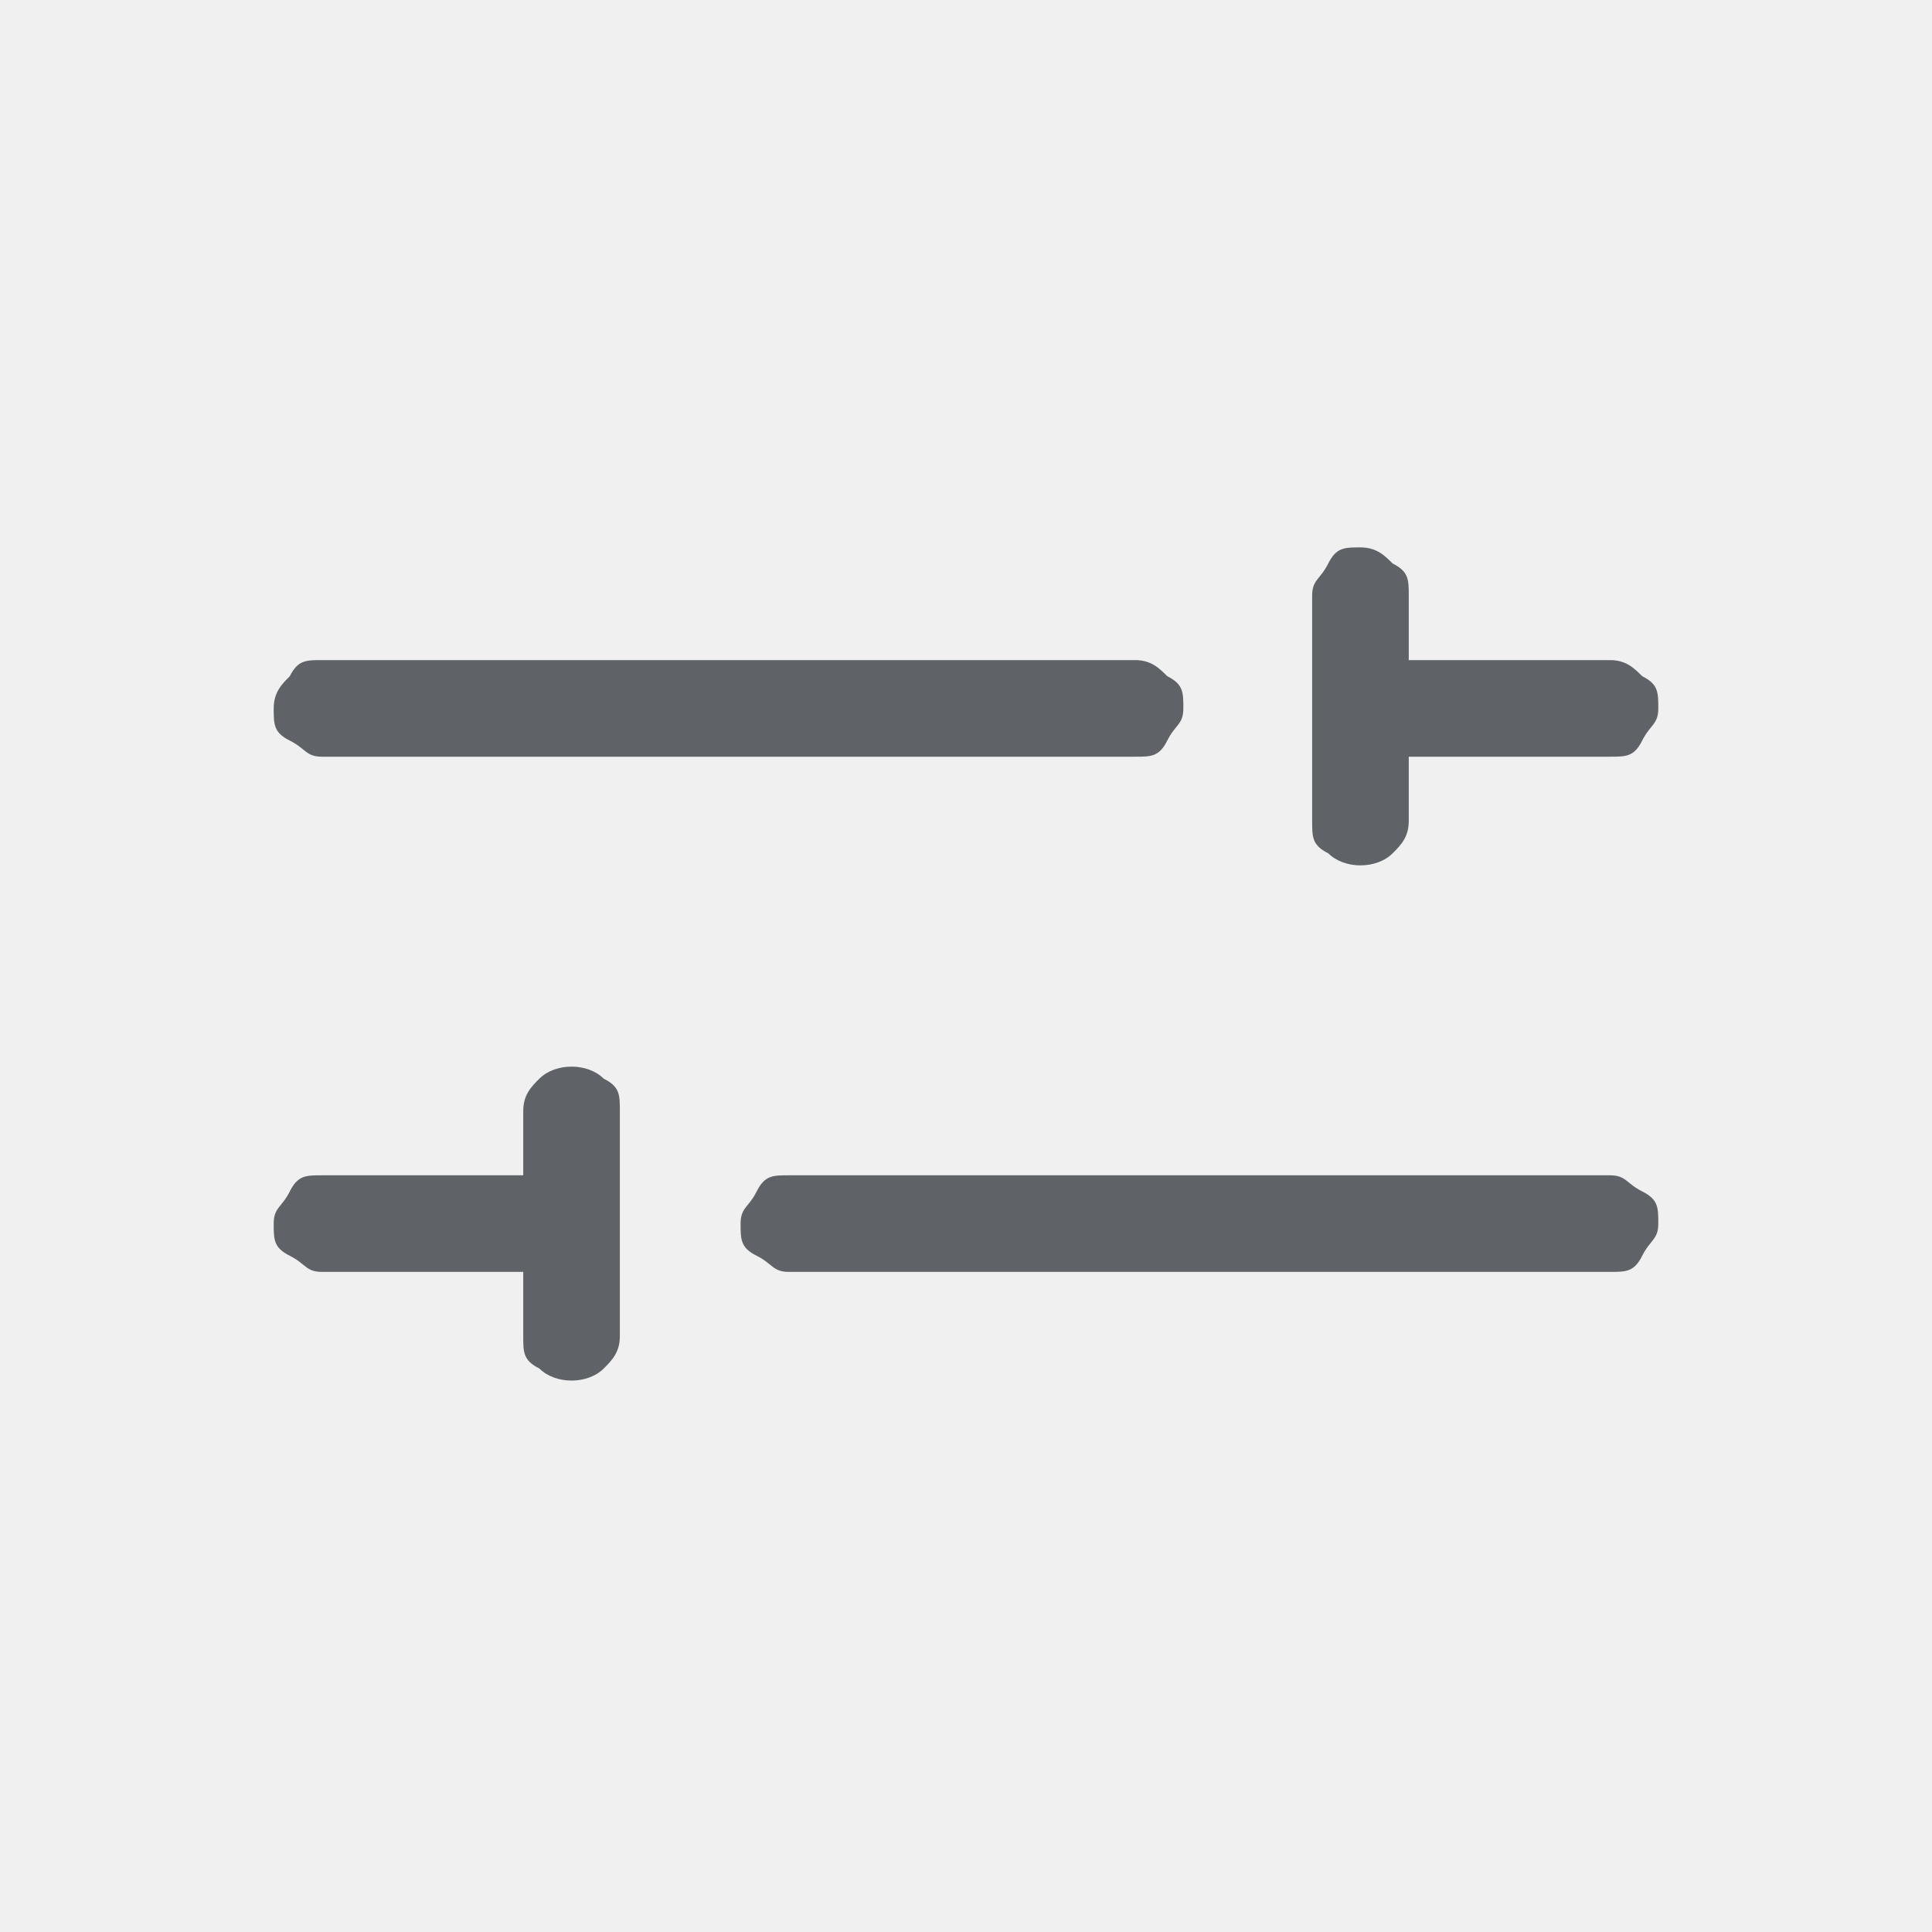
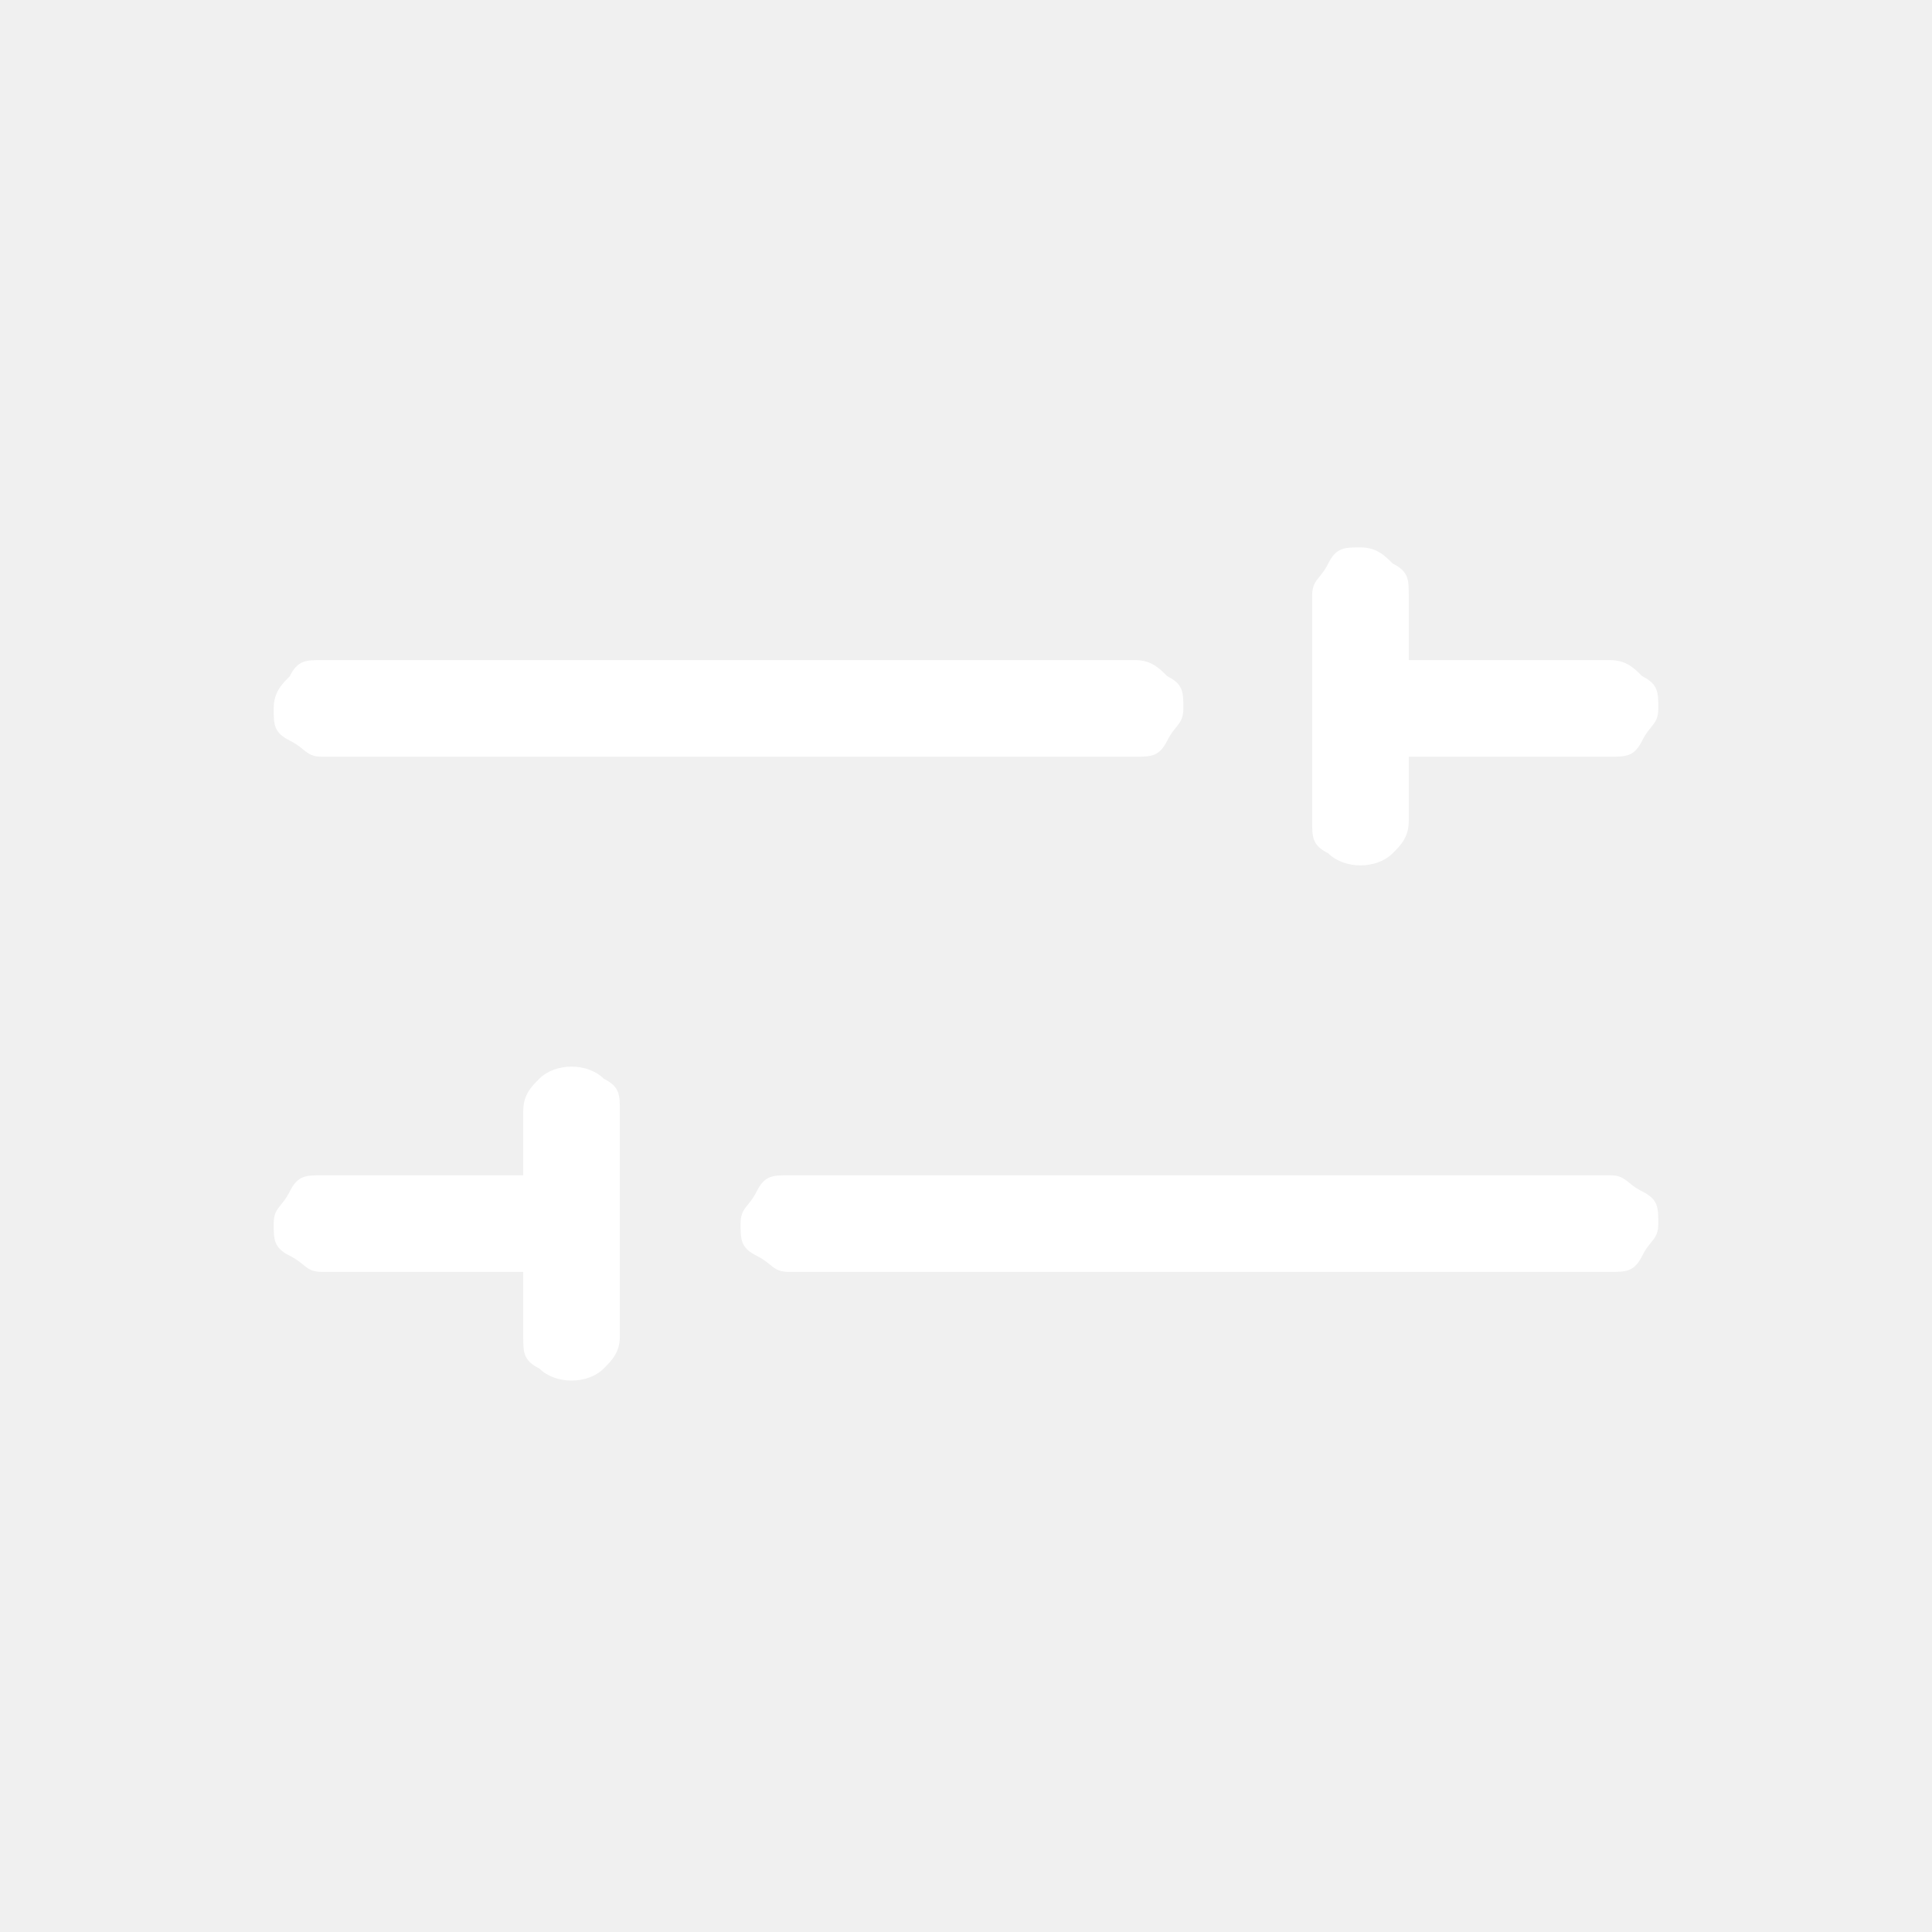
<svg xmlns="http://www.w3.org/2000/svg" version="1.1" viewBox="0 0 24 24">
  <defs>
    <style>
      .cls-1 {
-         fill: #5f6368;
+         fill: white;
      }
    </style>
  </defs>
  <g>
    <g id="Calque_1">
      <g>
        <path class="cls-1" d="M20,14.6h-10.2c-.2,0-.3,0-.4.2s-.2.2-.2.4,0,.3.2.4.2.2.4.2h10.2c.2,0,.3,0,.4-.2s.2-.2.2-.4,0-.3-.2-.4-.2-.2-.4-.2Z" />
        <path class="cls-1" d="M7.5,17c.1-.1.2-.2.2-.4v-2.8c0-.2,0-.3-.2-.4-.2-.2-.6-.2-.8,0-.1.1-.2.2-.2.4v.8h-2.5c-.2,0-.3,0-.4.2s-.2.2-.2.4,0,.3.2.4.2.2.4.2h2.5v.8c0,.2,0,.3.2.4.2.2.6.2.8,0Z" />
      </g>
      <g>
        <path class="cls-1" d="M20,8.2h-2.5v-.8c0-.2,0-.3-.2-.4-.1-.1-.2-.2-.4-.2s-.3,0-.4.2-.2.2-.2.4v2.8c0,.2,0,.3.2.4.2.2.6.2.8,0,.1-.1.2-.2.2-.4v-.8h2.5c.2,0,.3,0,.4-.2s.2-.2.2-.4,0-.3-.2-.4c-.1-.1-.2-.2-.4-.2Z" />
        <path class="cls-1" d="M14.1,9.4c.2,0,.3,0,.4-.2s.2-.2.2-.4,0-.3-.2-.4c-.1-.1-.2-.2-.4-.2H4c-.2,0-.3,0-.4.2-.1.1-.2.2-.2.4s0,.3.2.4.2.2.4.2h10.2Z" />
      </g>
    </g>
  </g>
</svg>
